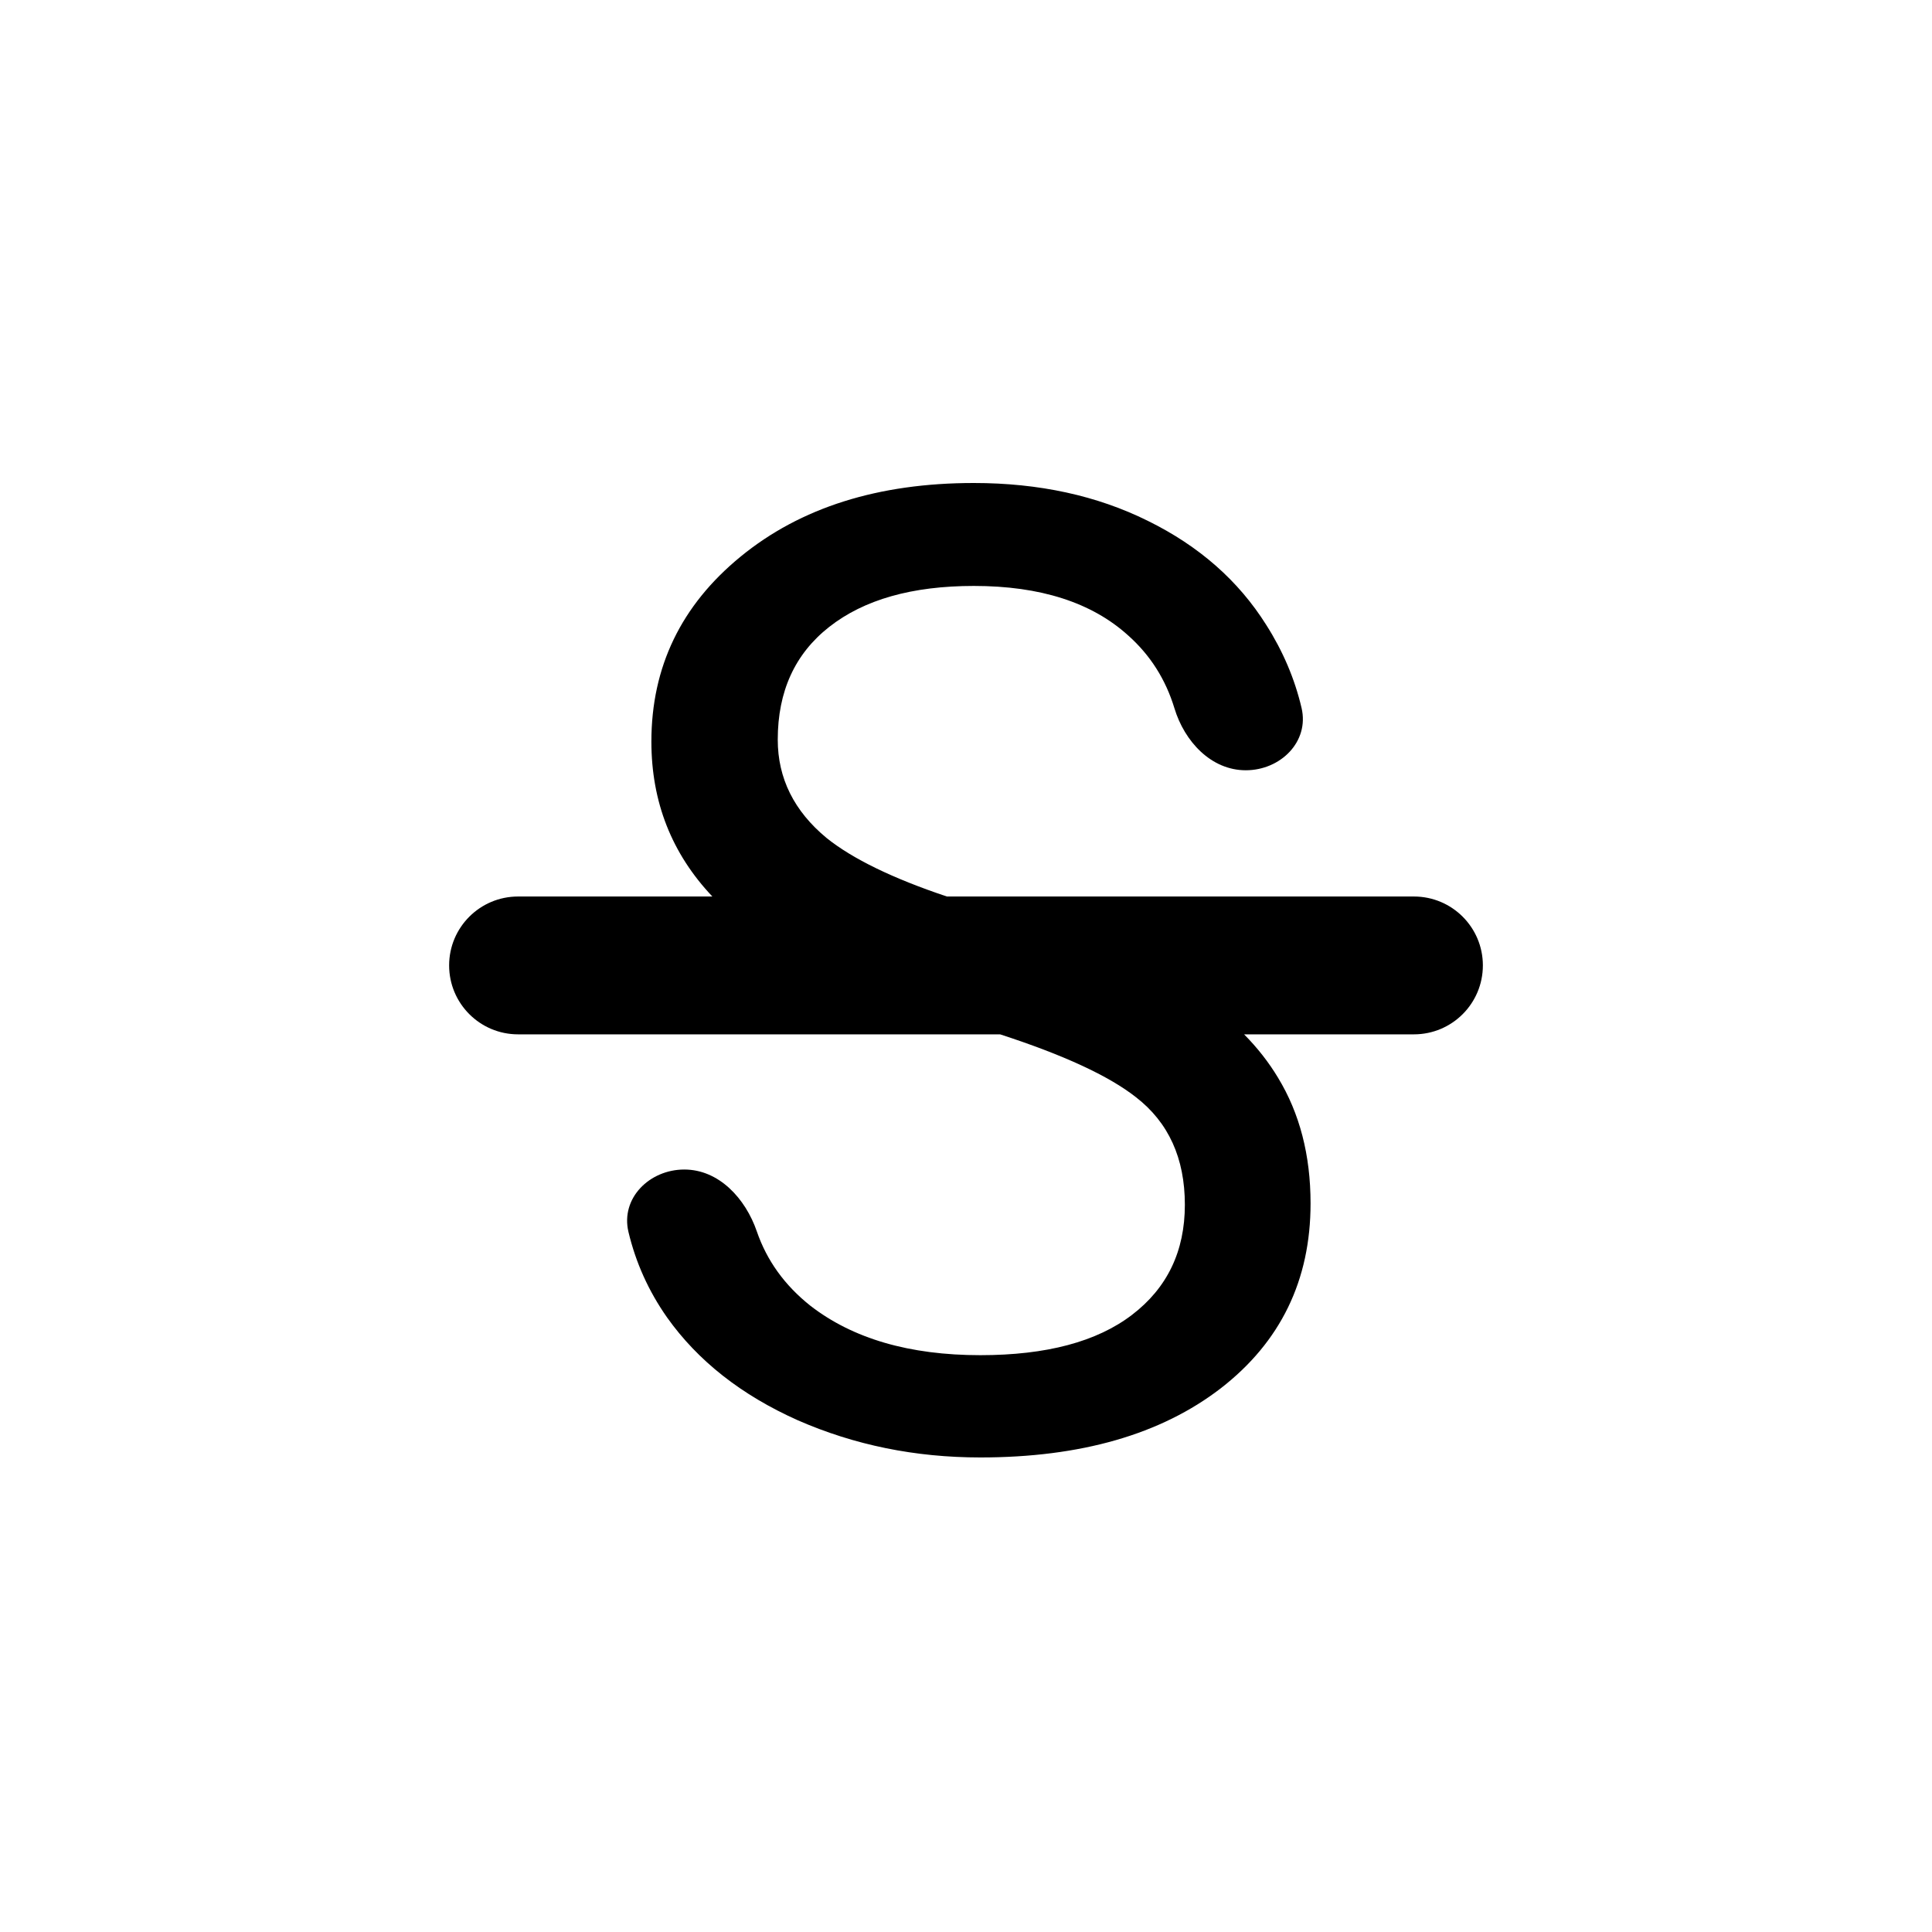
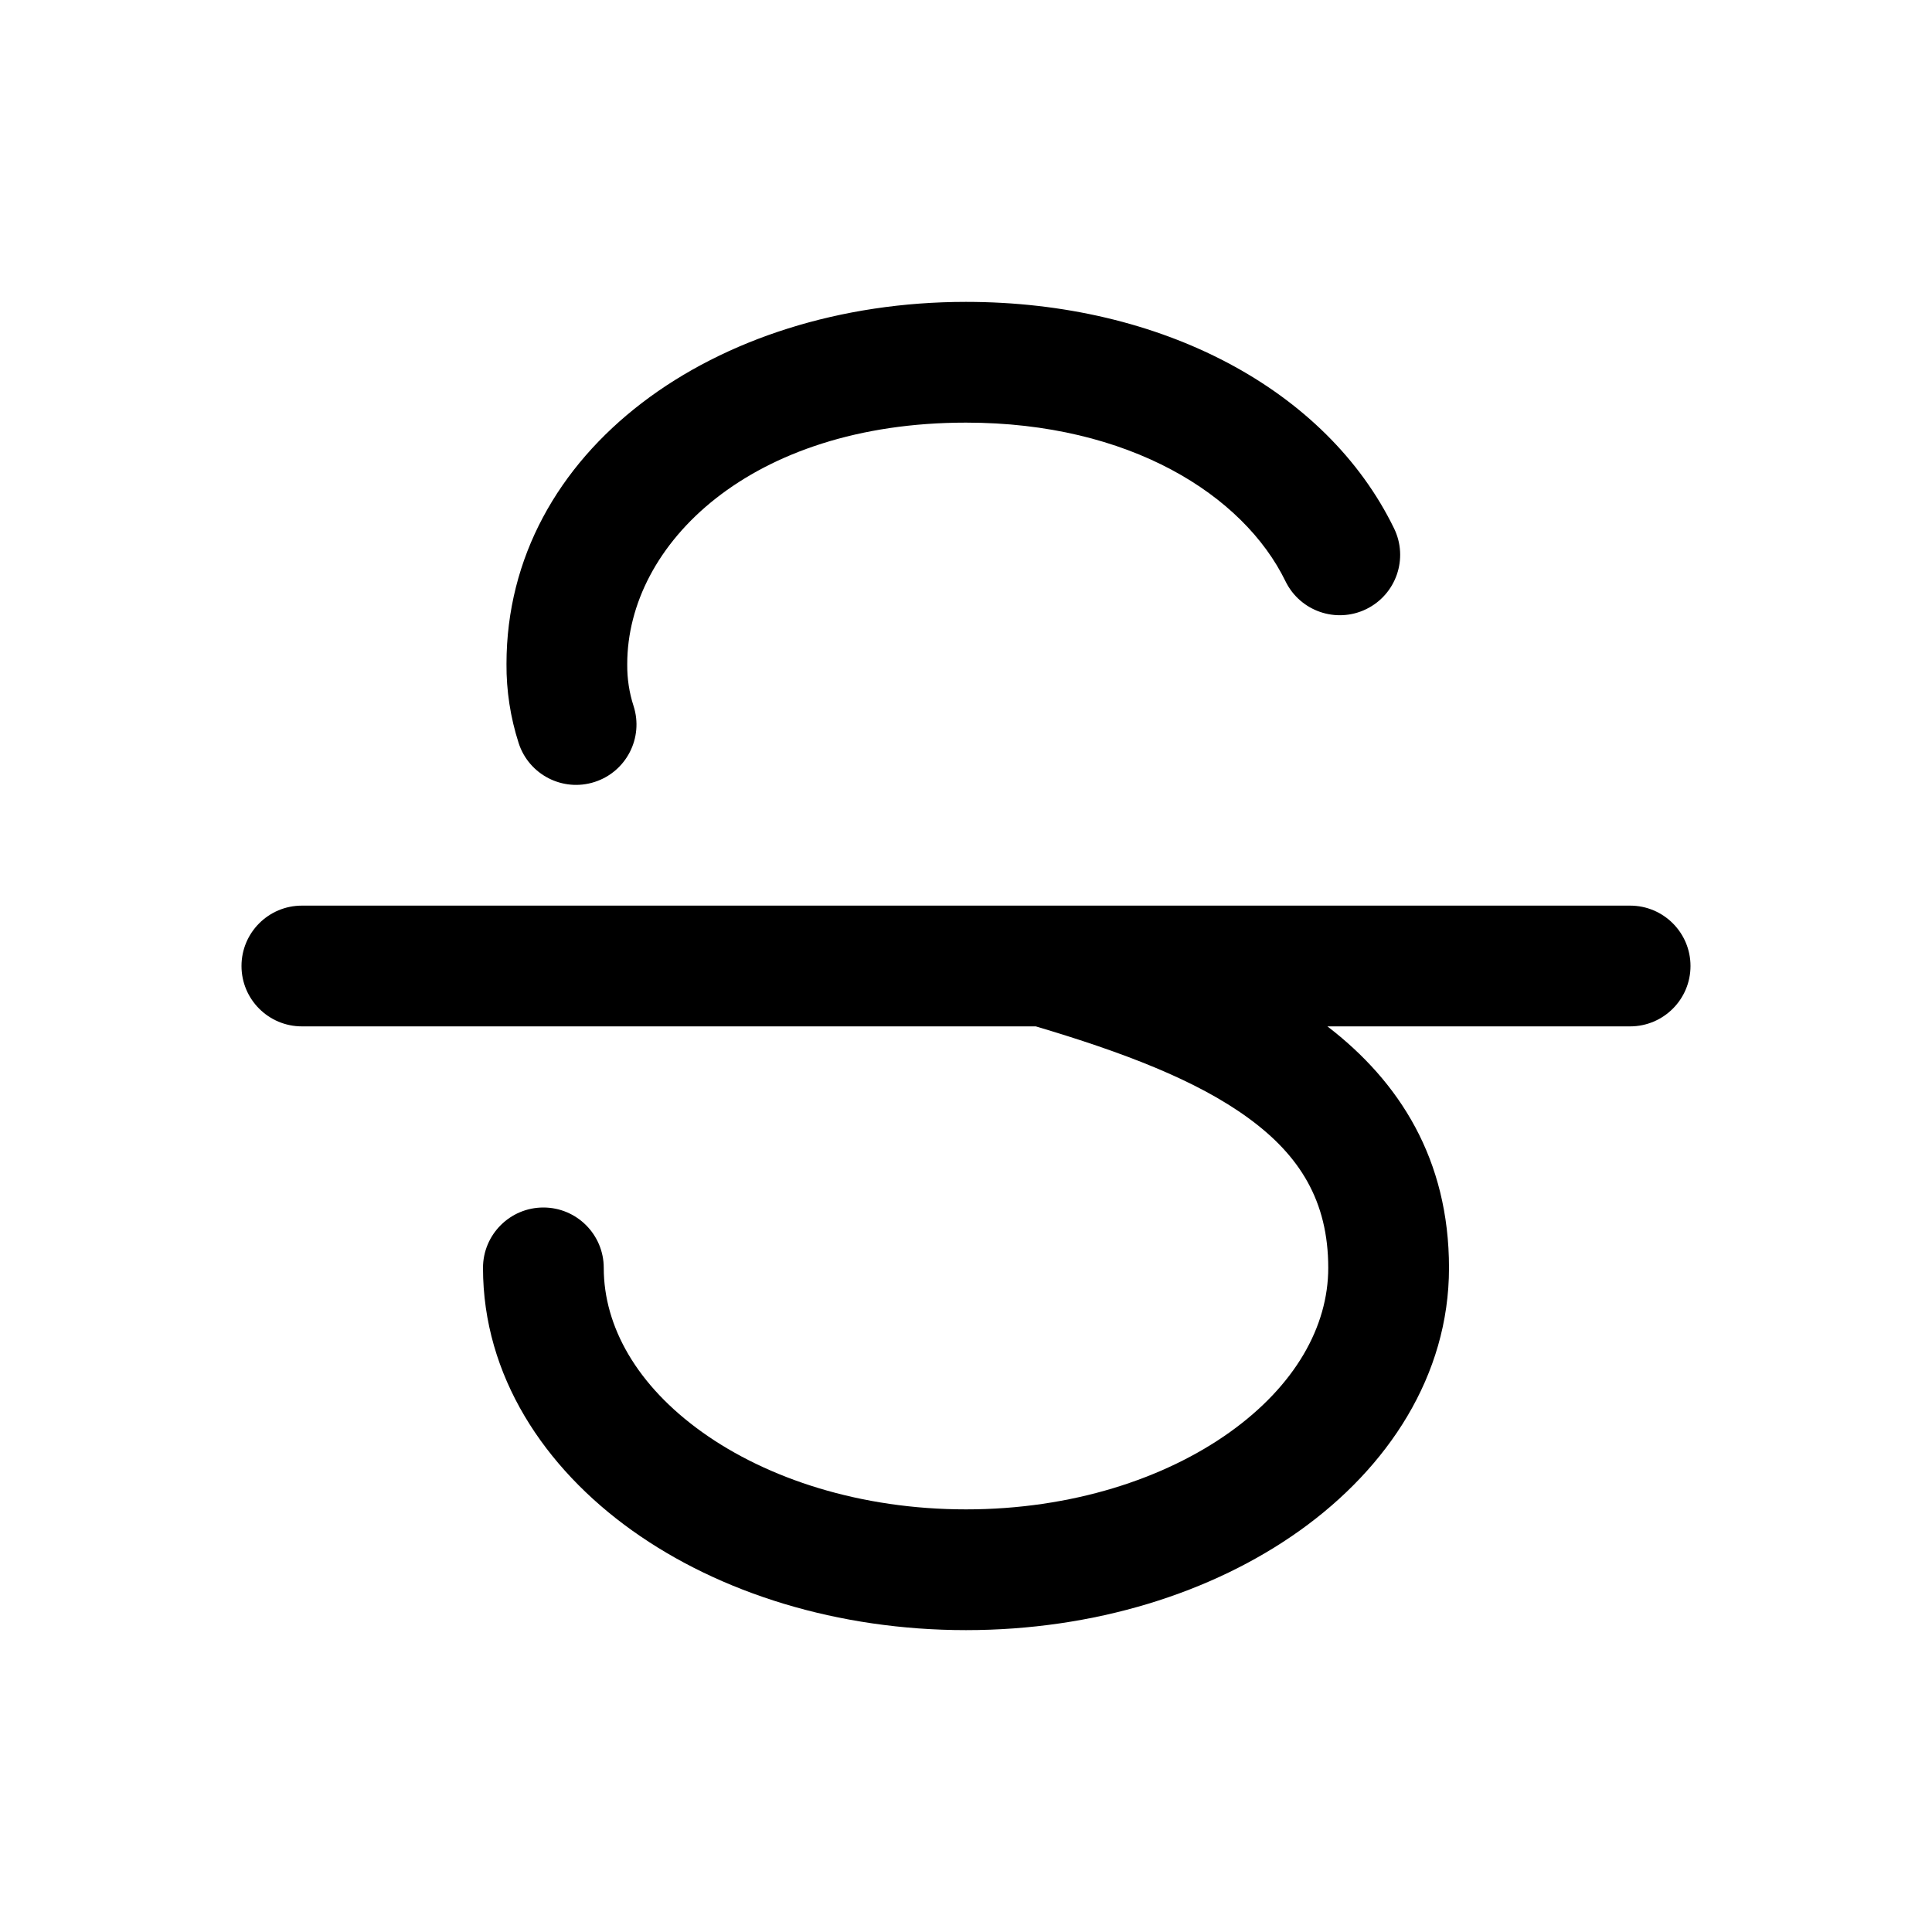
<svg xmlns="http://www.w3.org/2000/svg" viewBox="0 0 32 32">
-   <path d="M16.565 17.132H8.581C7.95 17.132 7.439 16.621 7.439 15.99C7.439 15.36 7.95 14.849 8.581 14.849H11.799C11.126 14.138 10.789 13.283 10.789 12.283C10.789 11.046 11.282 10.025 12.267 9.219C13.26 8.406 14.547 8 16.13 8C17.208 8 18.169 8.209 19.01 8.626C19.859 9.043 20.513 9.618 20.974 10.352C21.25 10.786 21.445 11.244 21.558 11.726C21.689 12.285 21.209 12.758 20.634 12.758C20.059 12.758 19.618 12.28 19.452 11.73C19.307 11.253 19.052 10.851 18.686 10.525C18.082 9.978 17.23 9.705 16.13 9.705C15.108 9.705 14.31 9.931 13.734 10.384C13.166 10.83 12.882 11.452 12.882 12.251C12.882 12.891 13.152 13.434 13.691 13.88C14.121 14.225 14.785 14.548 15.683 14.849H23.419C24.05 14.849 24.561 15.36 24.561 15.99C24.561 16.621 24.05 17.132 23.419 17.132H20.606C20.829 17.357 21.016 17.597 21.168 17.85C21.527 18.44 21.707 19.134 21.707 19.932C21.707 21.205 21.211 22.227 20.218 22.996C19.226 23.759 17.899 24.14 16.237 24.14C15.159 24.14 14.152 23.935 13.216 23.525C12.281 23.108 11.559 22.54 11.048 21.82C10.742 21.384 10.53 20.912 10.409 20.404C10.277 19.844 10.759 19.371 11.334 19.371C11.909 19.371 12.348 19.852 12.535 20.395C12.701 20.879 12.997 21.289 13.421 21.626C14.126 22.173 15.065 22.446 16.237 22.446C17.331 22.446 18.169 22.223 18.751 21.777C19.334 21.331 19.625 20.724 19.625 19.954C19.625 19.184 19.355 18.591 18.816 18.174C18.368 17.821 17.618 17.474 16.565 17.132Z" />
+   <path d="M10.389 11C10.389 9.014 12.432 7 16 7C18.707 7 20.596 8.199 21.292 9.628C21.534 10.124 22.132 10.331 22.629 10.089C23.125 9.847 23.332 9.249 23.09 8.752C21.968 6.447 19.237 5 16 5C11.837 5 8.391 7.461 8.389 10.996C8.386 11.441 8.454 11.883 8.59 12.306C8.759 12.832 9.322 13.121 9.848 12.952C10.374 12.783 10.663 12.22 10.494 11.694C10.422 11.473 10.387 11.241 10.389 11.008V11ZM5 15C4.448 15 4 15.448 4 16C4 16.552 4.448 17 5 17H17.156C18.589 17.426 19.814 17.886 20.683 18.523C21.524 19.138 22 19.889 22 21C22 21.974 21.449 22.95 20.369 23.722C19.29 24.492 17.749 25 16 25C14.251 25 12.71 24.492 11.632 23.722C10.551 22.95 10 21.974 10 21C10 20.448 9.552 20 9 20C8.448 20 8 20.448 8 21C8 22.788 9.016 24.311 10.469 25.349C11.924 26.389 13.883 27 16 27C18.117 27 20.076 26.389 21.531 25.349C22.984 24.311 24 22.788 24 21C24 19.201 23.18 17.916 21.986 17H27C27.552 17 28 16.552 28 16C28 15.448 27.552 15 27 15H17.322C17.307 15 17.293 15 17.278 15H5Z" />
</svg>
